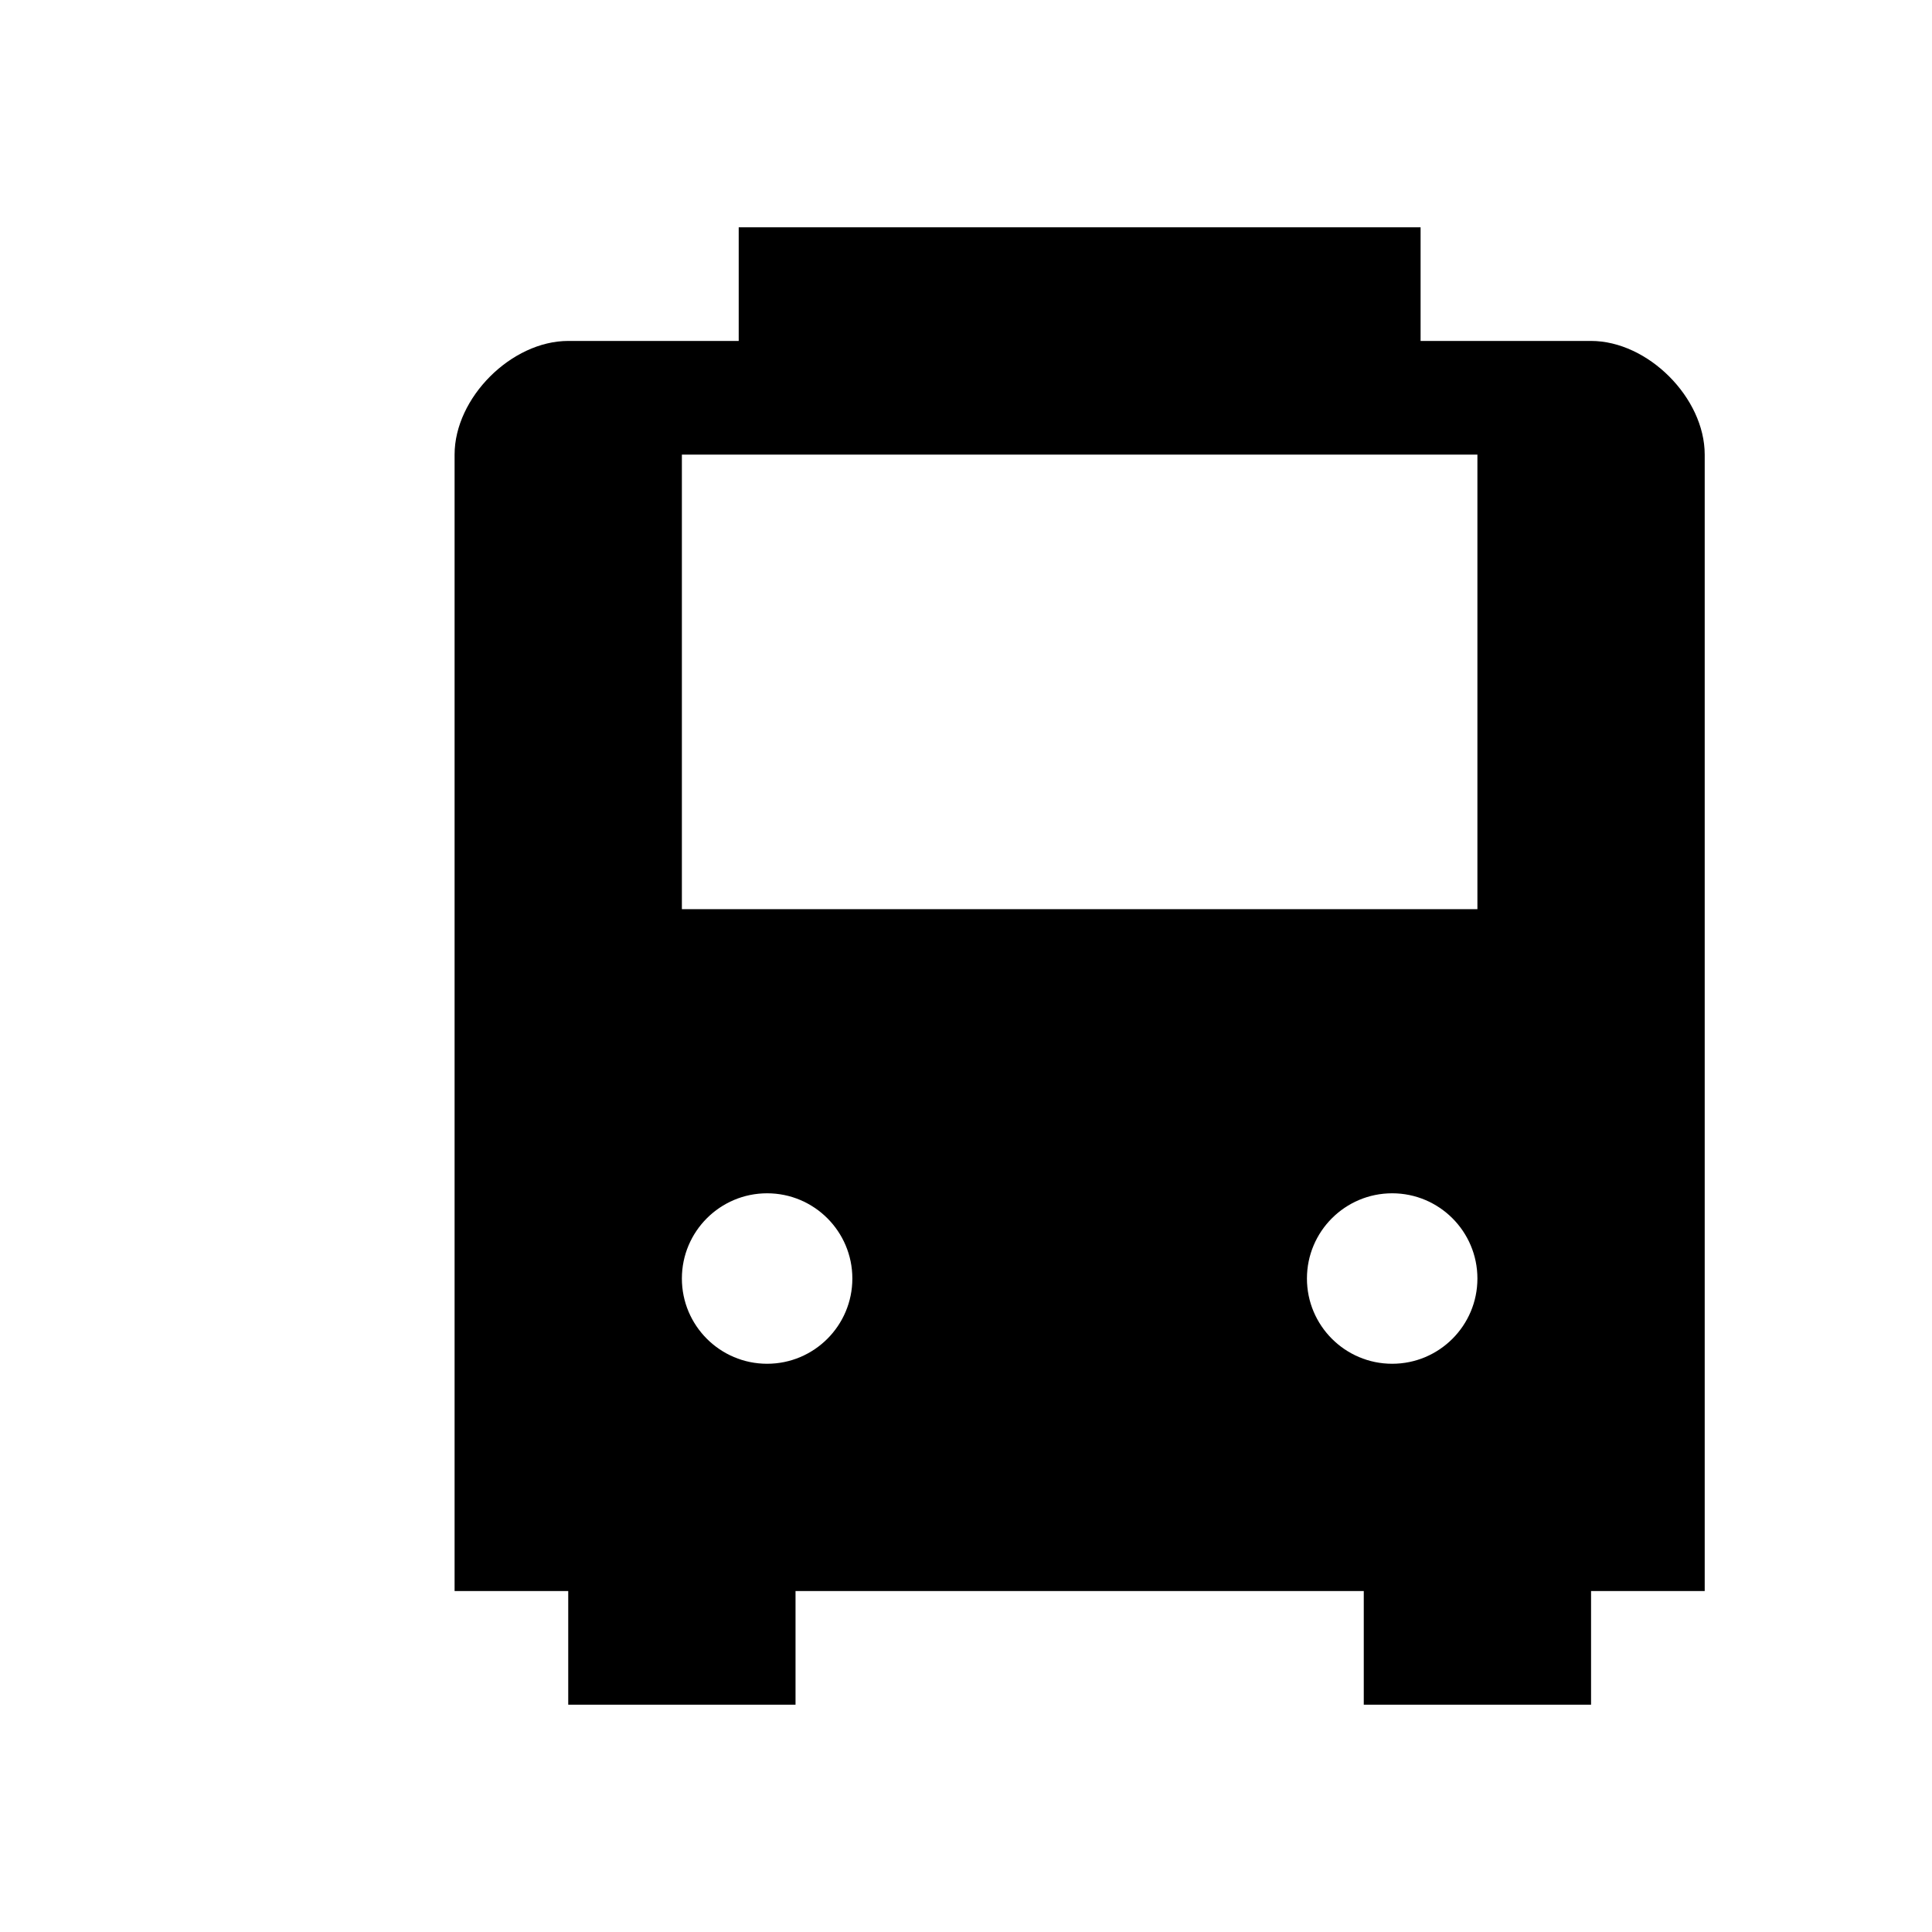
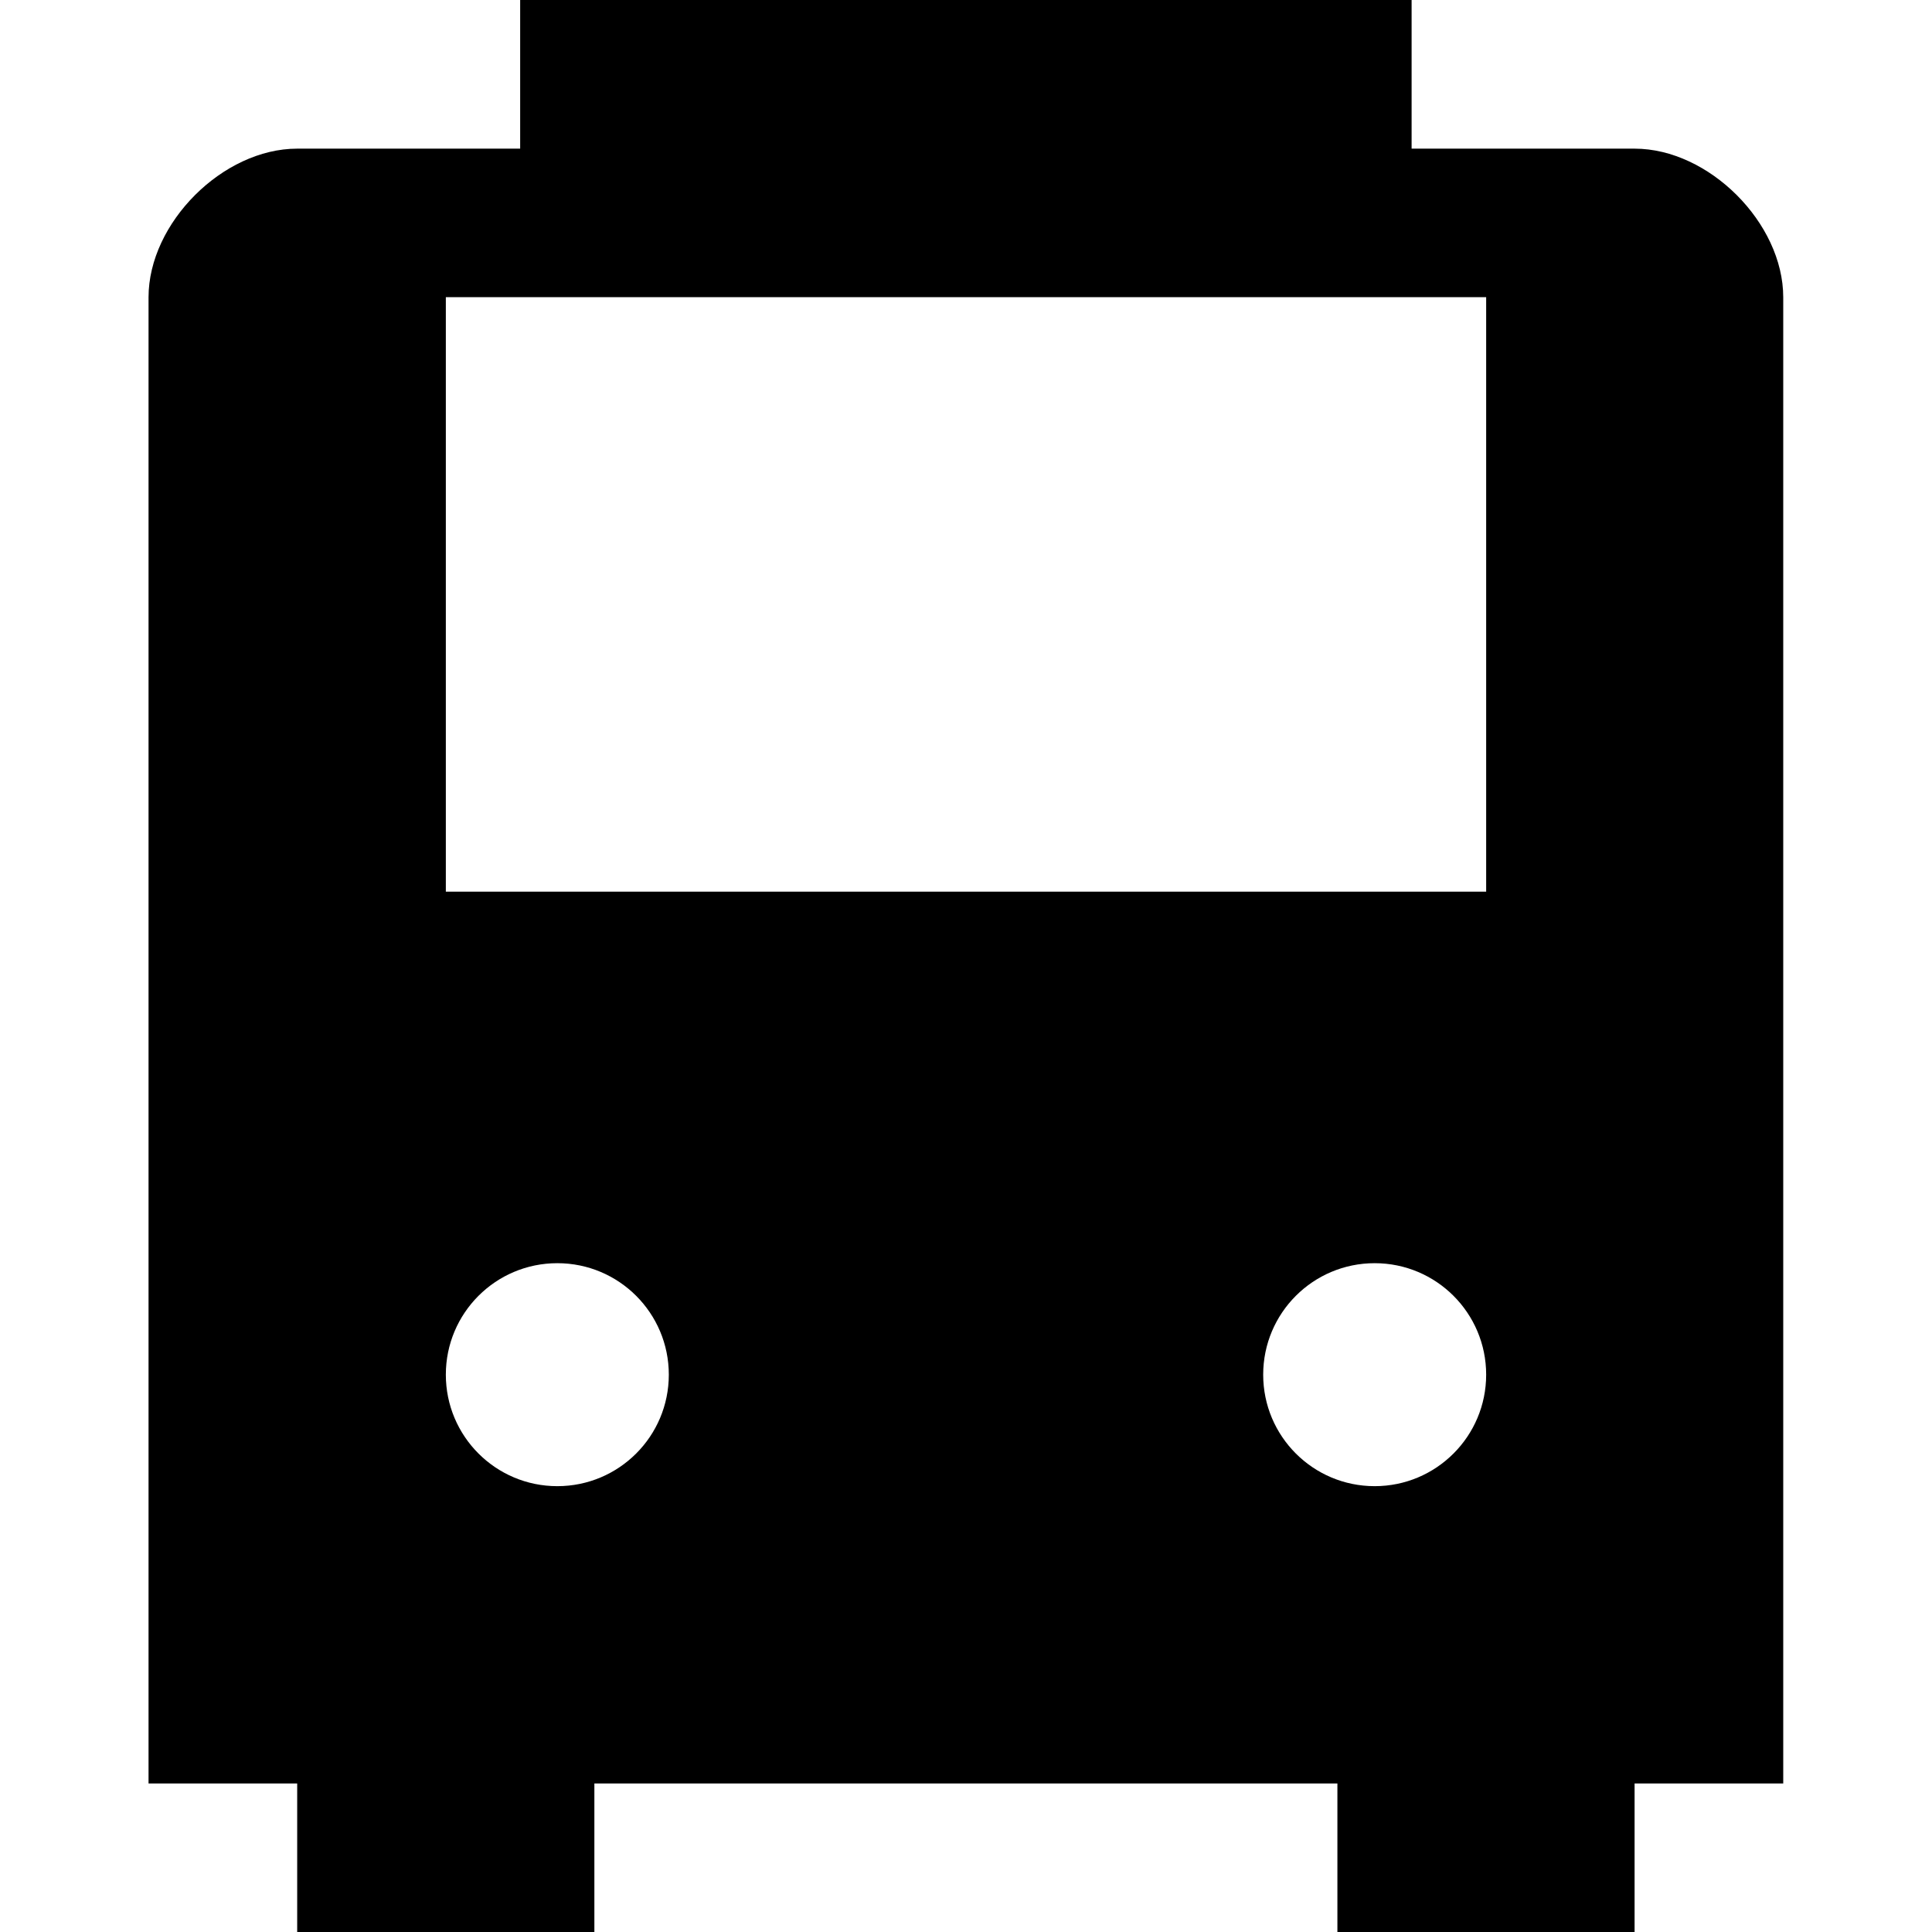
- <svg xmlns="http://www.w3.org/2000/svg" version="1.1" width="17" height="17" id="svg4619">
+ <svg xmlns="http://www.w3.org/2000/svg" version="1.1" width="17" height="17" id="svg4619" viewBox="0 0 17 17">
  <defs id="defs4621" />
-   <path d="M 6.5,2 6.5,3 5,3 C 4.5,3 4,3.5 4,4 l 0,10 1,0 0,1 2,0 0,-1 5,0 0,1 2,0 0,-1 1,0 0,-10 C 15,3.5 14.5,3 14,3 l -1.5,0 0,-1 -6,0 z M 6,4 13,4 13,8 6,8 6,4 z m 0.75,6.5 c 0.414,0 0.75,0.336 0.75,0.75 C 7.5,11.664 7.164,12 6.75,12 6.336,12 6,11.664 6,11.25 6,10.836 6.336,10.5 6.75,10.5 z m 5.5,0 c 0.414,0 0.75,0.336 0.75,0.75 0,0.414 -0.336,0.75 -0.75,0.75 -0.414,0 -0.75,-0.336 -0.75,-0.75 0,-0.414 0.336,-0.75 0.75,-0.75 z" id="path8522-6-8-58" style="color:#000000;fill:#000000;fill-opacity:1;fill-rule:nonzero;stroke:none;stroke-width:2;marker:none;visibility:visible;display:inline;overflow:visible;enable-background:accumulate" />
+   <path d="m 4.577,0 0,1.308 -1.962,0 c -0.654,0 -1.308,0.654 -1.308,1.308 l 0,13.077 1.308,0 0,1.308 2.615,0 0,-1.308 6.538,0 0,1.308 2.615,0 0,-1.308 1.308,0 0,-13.077 c 0,-0.654 -0.654,-1.308 -1.308,-1.308 l -1.962,0 0,-1.308 -7.846,0 z m -0.654,2.615 9.154,0 0,5.231 -9.154,0 0,-5.231 z M 4.904,11.115 c 0.542,0 0.981,0.439 0.981,0.981 0,0.542 -0.439,0.981 -0.981,0.981 -0.542,0 -0.981,-0.439 -0.981,-0.981 0,-0.542 0.439,-0.981 0.981,-0.981 z m 7.192,0 c 0.542,0 0.981,0.439 0.981,0.981 0,0.542 -0.439,0.981 -0.981,0.981 -0.542,0 -0.981,-0.439 -0.981,-0.981 0,-0.542 0.439,-0.981 0.981,-0.981 z" id="path8522-6-8-58" style="color:#000000;display:inline;overflow:visible;visibility:visible;fill:#000000;fill-opacity:1;fill-rule:nonzero;stroke:none;stroke-width:2.615;marker:none;enable-background:accumulate" />
</svg>
